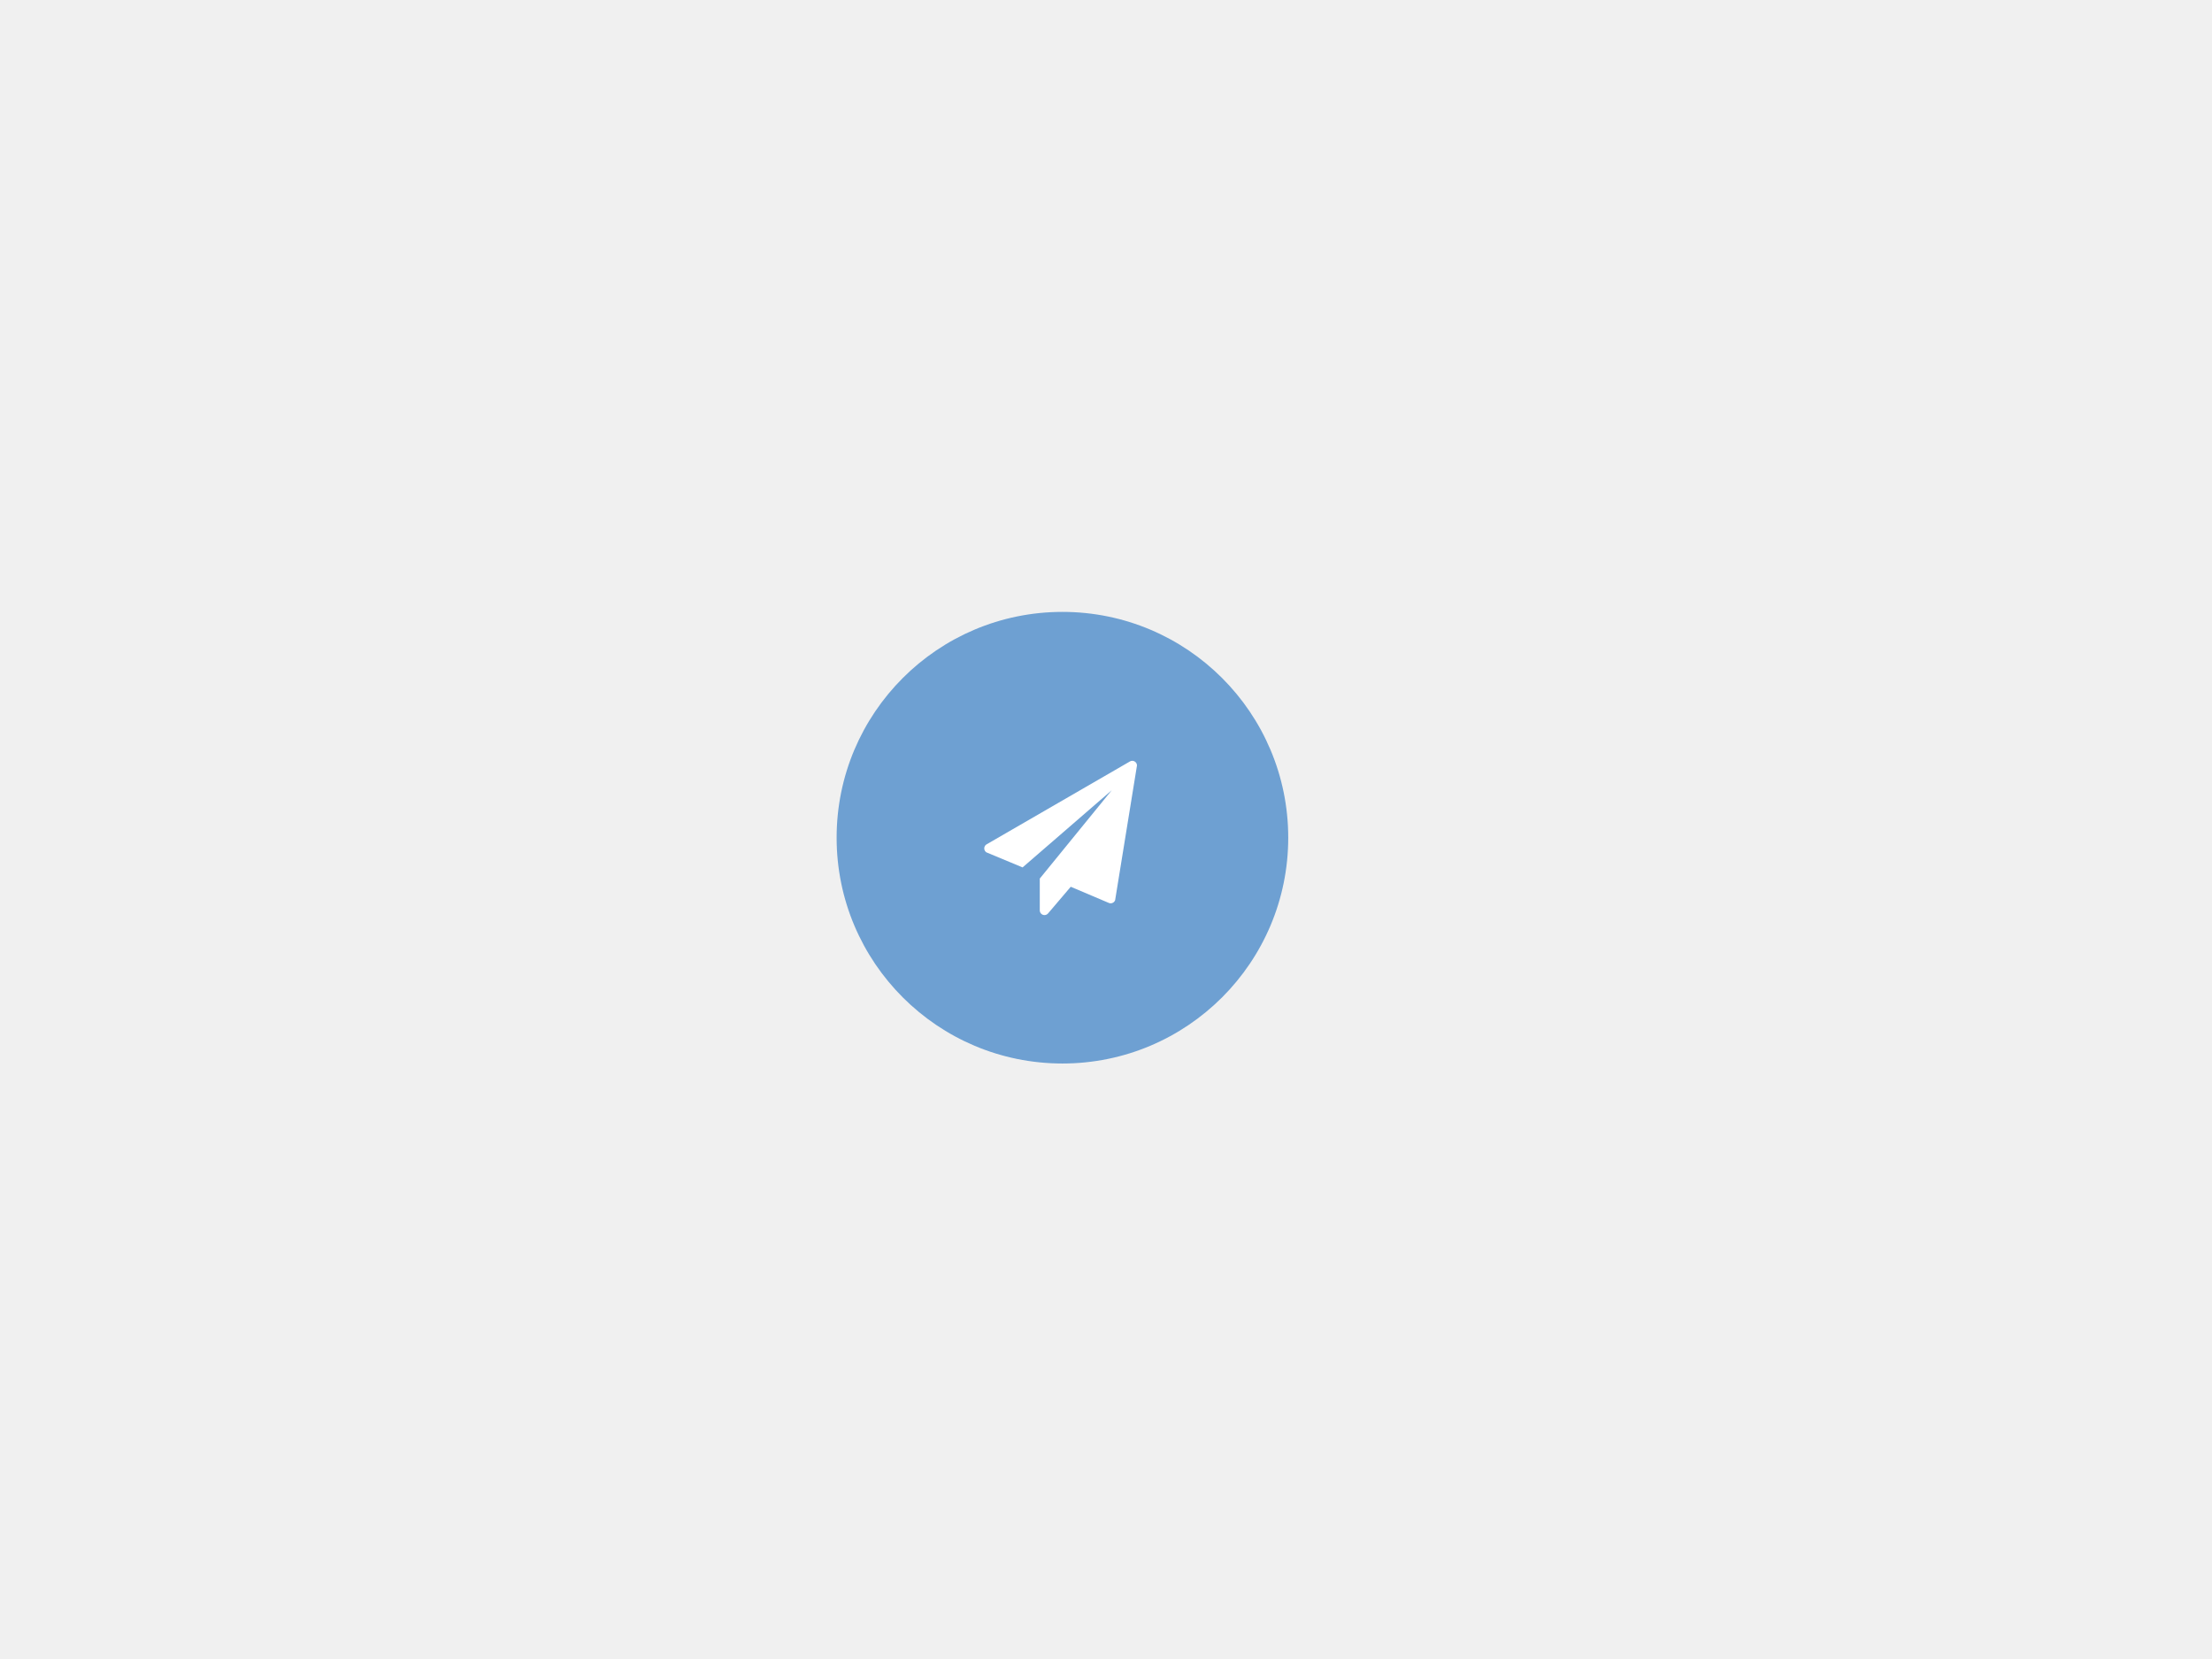
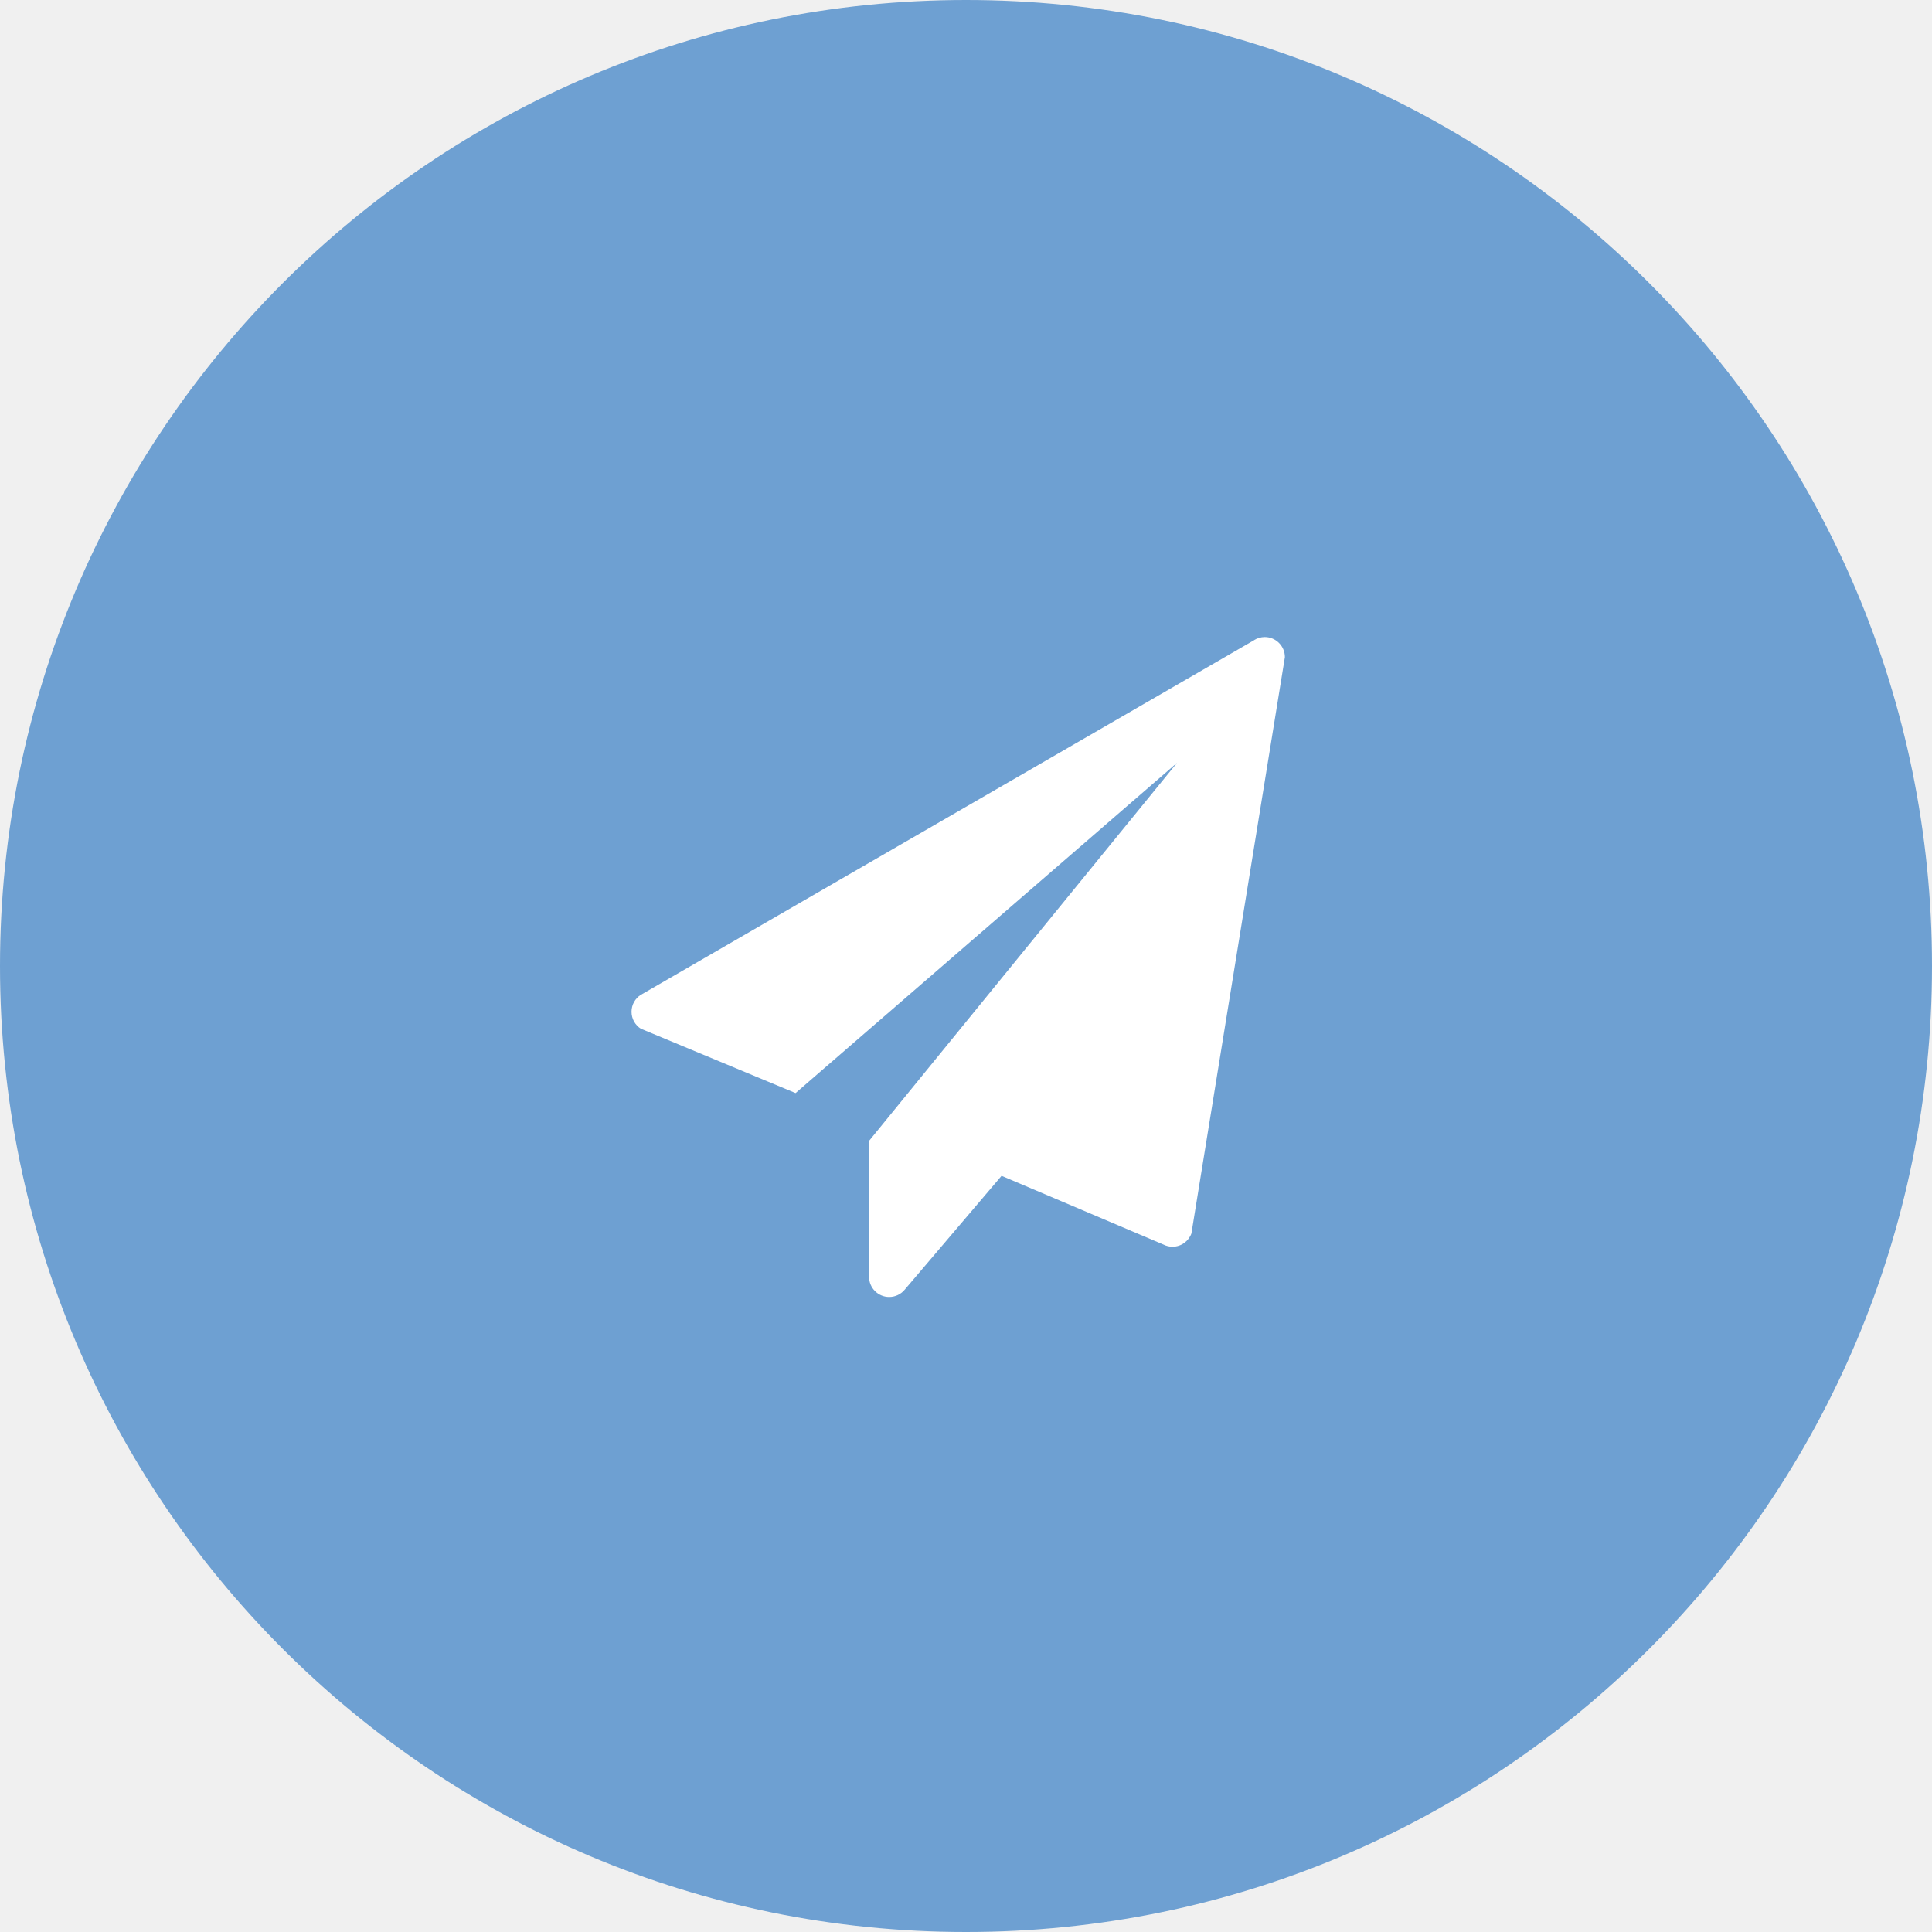
- <svg xmlns="http://www.w3.org/2000/svg" version="1.1" id="Ebene_3" x="0px" y="0px" width="800px" height="600px" viewBox="0 0 800 600" enable-background="new 0 0 800 600" xml:space="preserve">
+ <svg xmlns="http://www.w3.org/2000/svg" version="1.1" id="Ebene_3" x="0px" y="0px" width="163.332px" height="163.332px" viewBox="302.576 221.3 163.332 163.332" enable-background="new 302.576 221.3 163.332 163.332" xml:space="preserve">
  <g>
    <circle fill="#6EA0D2" cx="384.242" cy="302.966" r="81.666" />
-     <path fill="#FFFFFF" d="M408.603,275.413c0.261-0.162,0.568-0.256,0.897-0.256c0.939,0,1.701,0.762,1.701,1.7l-7.902,48.72h0.001   c-0.236,0.654-0.863,1.123-1.6,1.123c-0.275,0-0.535-0.065-0.765-0.182l-13.685-5.811l-8.193,9.63   c-0.312,0.374-0.782,0.612-1.307,0.612c-0.939,0-1.701-0.762-1.701-1.701V317.75l26.035-31.958l-32.25,27.917l-13.071-5.438   l-0.004,0.002c-0.476-0.302-0.792-0.834-0.792-1.439c0-0.604,0.316-1.136,0.792-1.438l0.005,0.001l51.845-29.982L408.603,275.413z" />
+     <path fill="#FFFFFF" d="M408.604,275.413c0.26-0.162,0.567-0.257,0.896-0.257c0.939,0,1.701,0.763,1.701,1.7l-7.902,48.72h0.001   c-0.235,0.654-0.862,1.123-1.6,1.123c-0.275,0-0.535-0.064-0.765-0.182l-13.686-5.812l-8.193,9.631   c-0.312,0.374-0.782,0.611-1.307,0.611c-0.939,0-1.701-0.762-1.701-1.701V317.75l26.035-31.958l-32.25,27.917l-13.071-5.438   l-0.004,0.002c-0.476-0.302-0.792-0.834-0.792-1.438s0.316-1.137,0.792-1.438l0.005,0.001l51.845-29.981L408.604,275.413z" />
  </g>
</svg>
